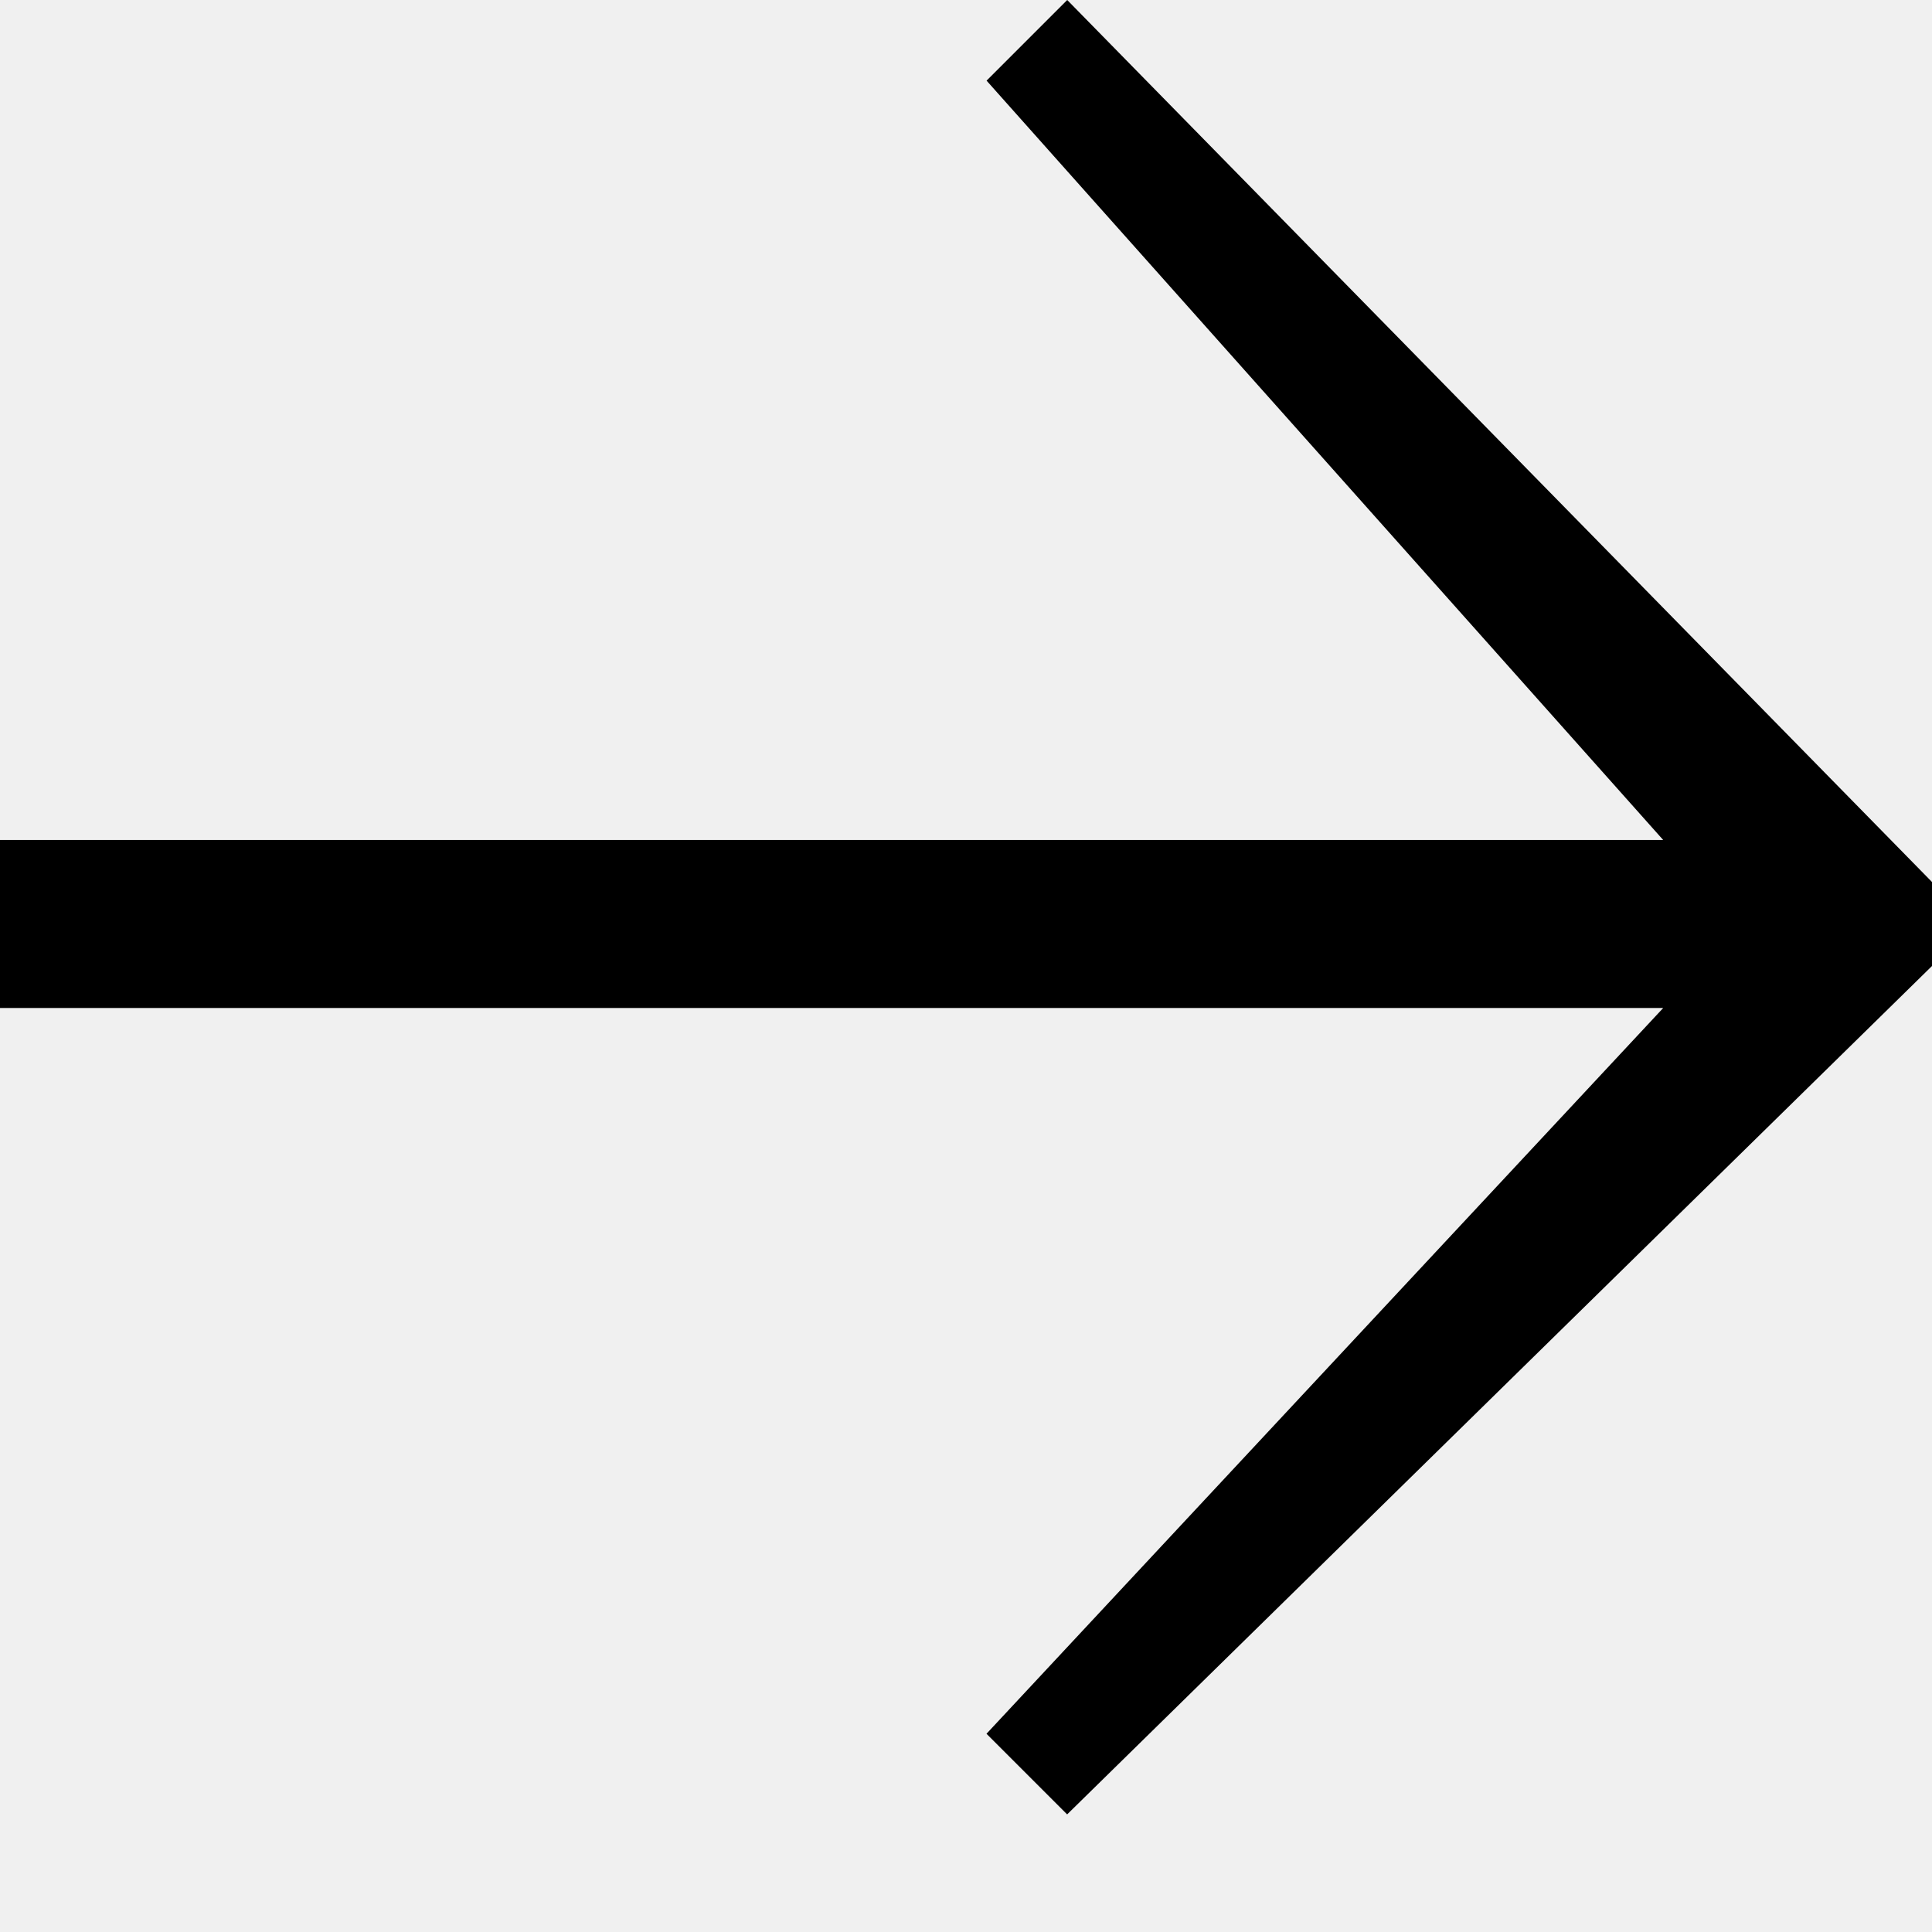
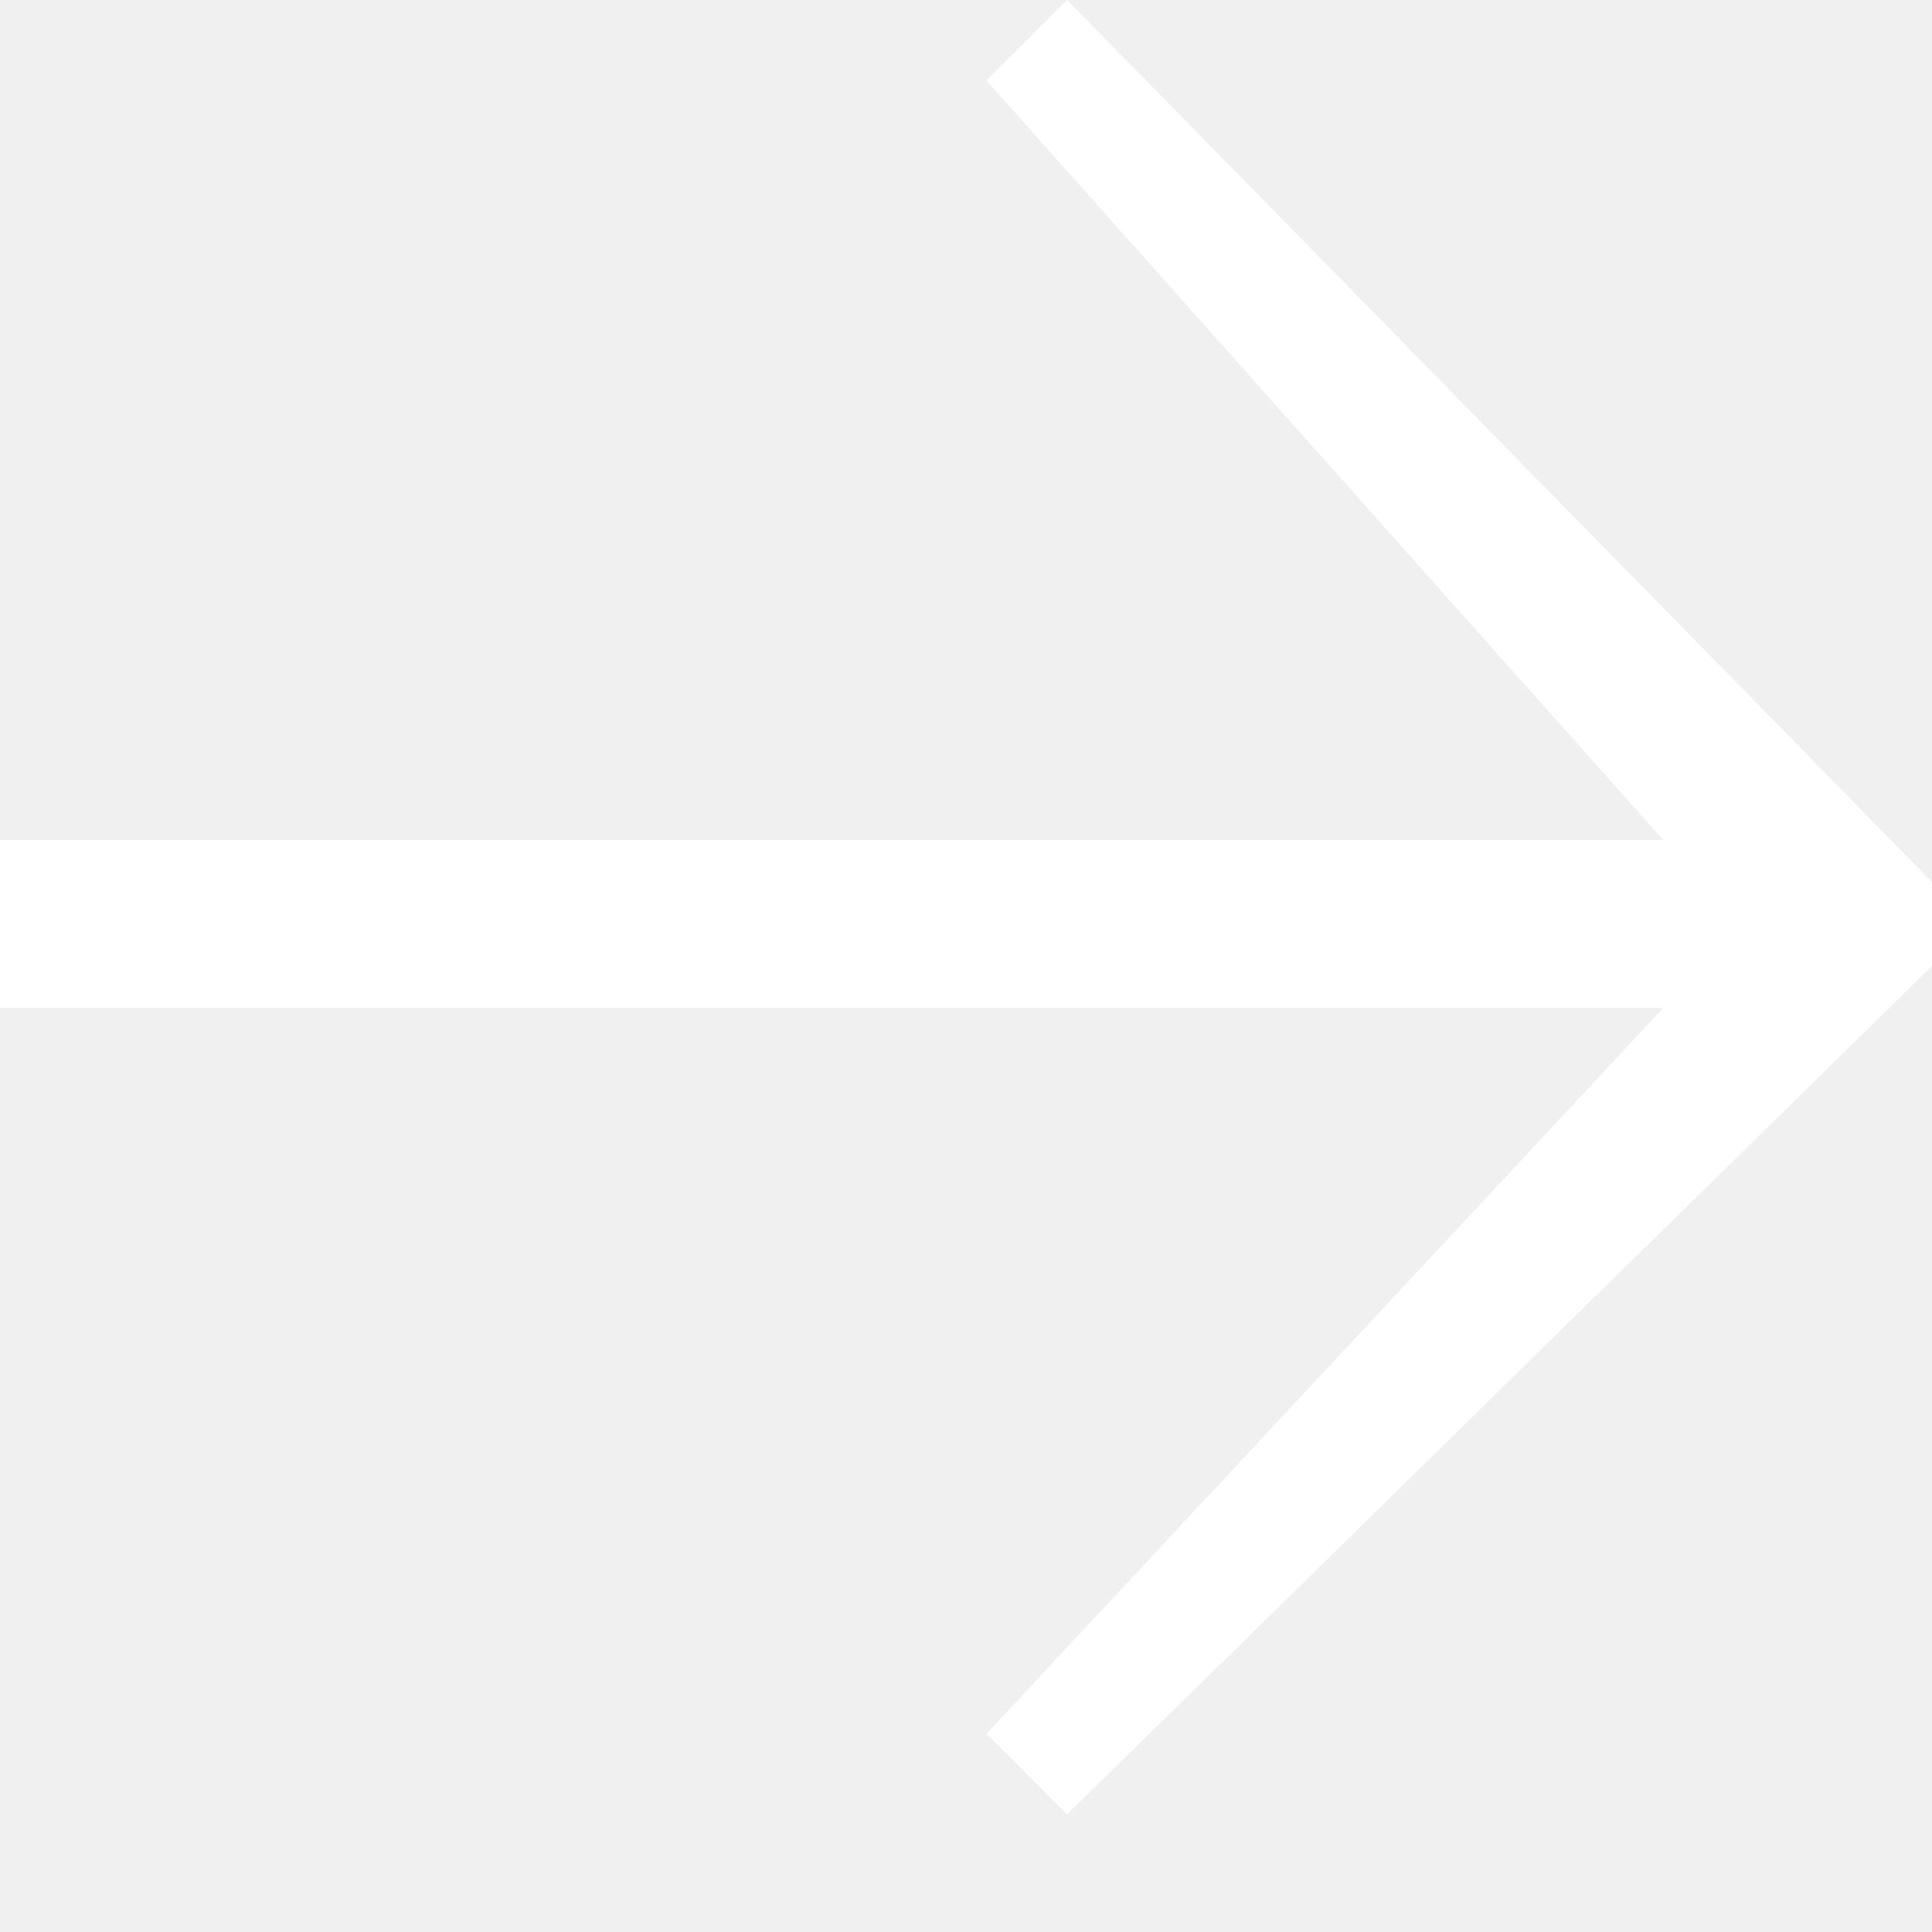
<svg xmlns="http://www.w3.org/2000/svg" width="23" height="23" viewBox="0 0 23 23">
-   <g fill="#000">
-     <path d="M23 11.5L12.704 21.6l-.96-.96L19.8 12H0v-2h19.8L11.745.96l.96-.96L23 10.5v1" fill="#000" />
+   <g fill="#fff">
+     <path d="M23 11.5L12.704 21.6l-.96-.96L19.8 12H0v-2h19.8L11.745.96l.96-.96L23 10.5v1" fill="#fff" />
    <path d="M11 32.313C-.75 32.313-10.31 22.753-10.31 11c0-11.75 9.56-21.312 21.313-21.312 11.752 0 21.313 9.56 21.313 21.312S22.753 32.313 11 32.313M11-11c-12.15 0-22 9.85-22 22s9.85 22 22 22 22-9.85 22-22-9.85-22-22-22" fill="none" />
  </g>
</svg>
